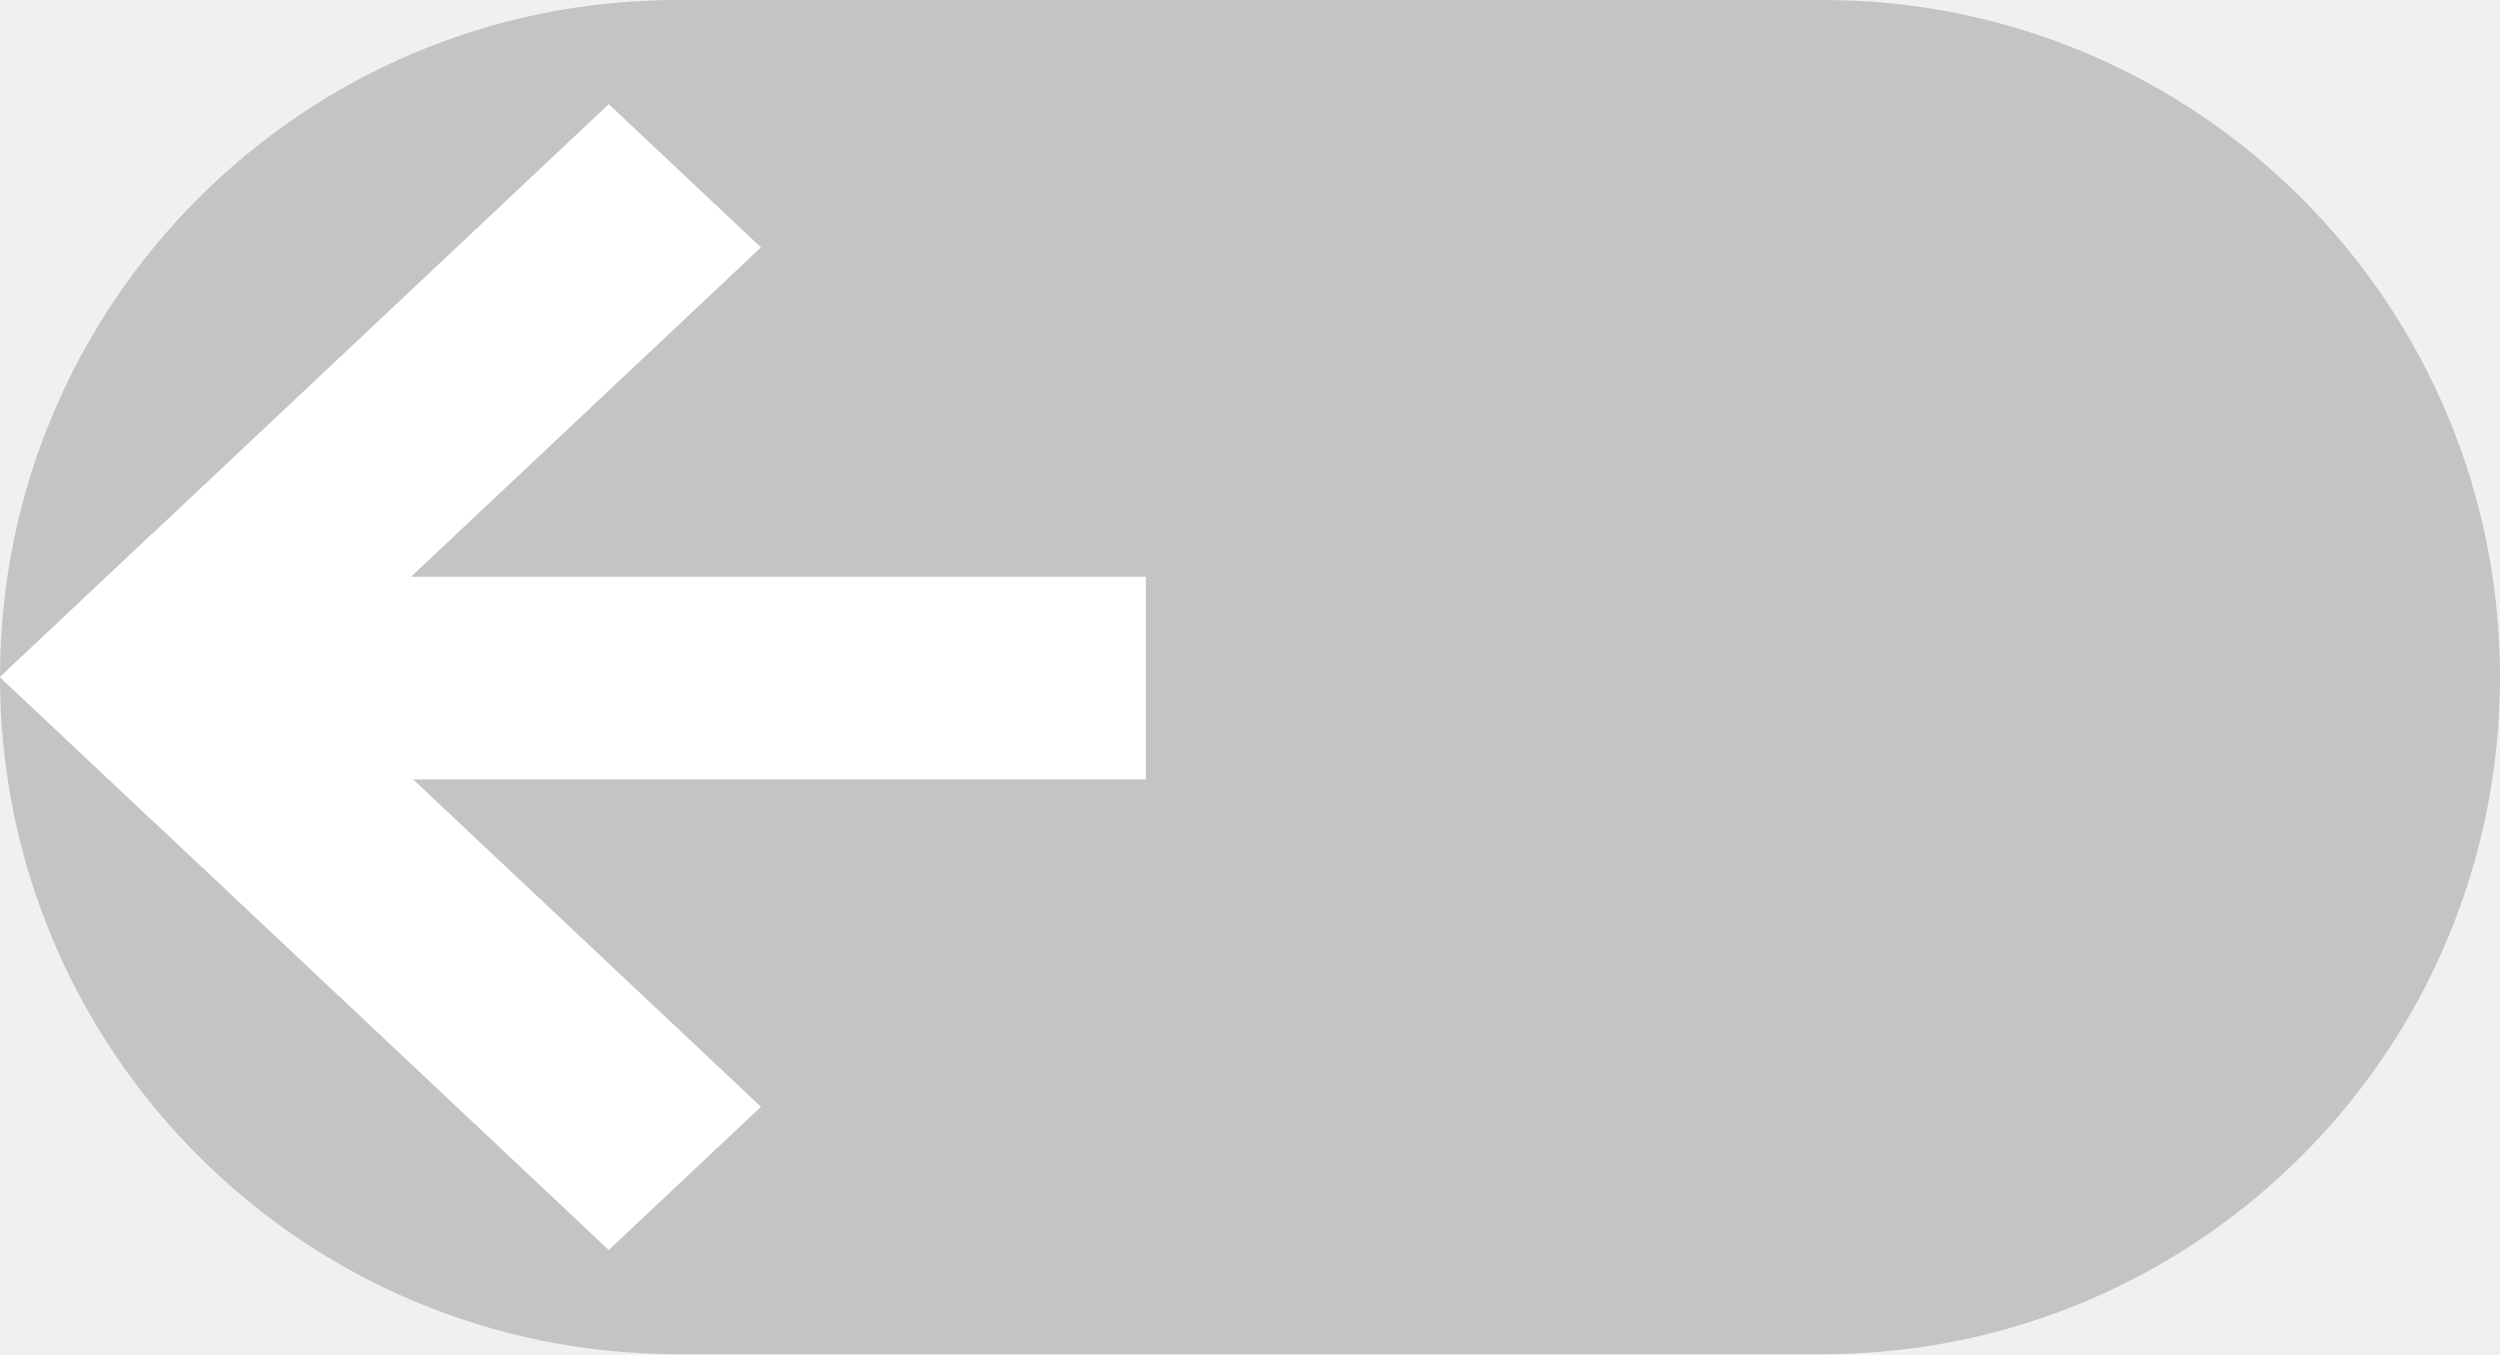
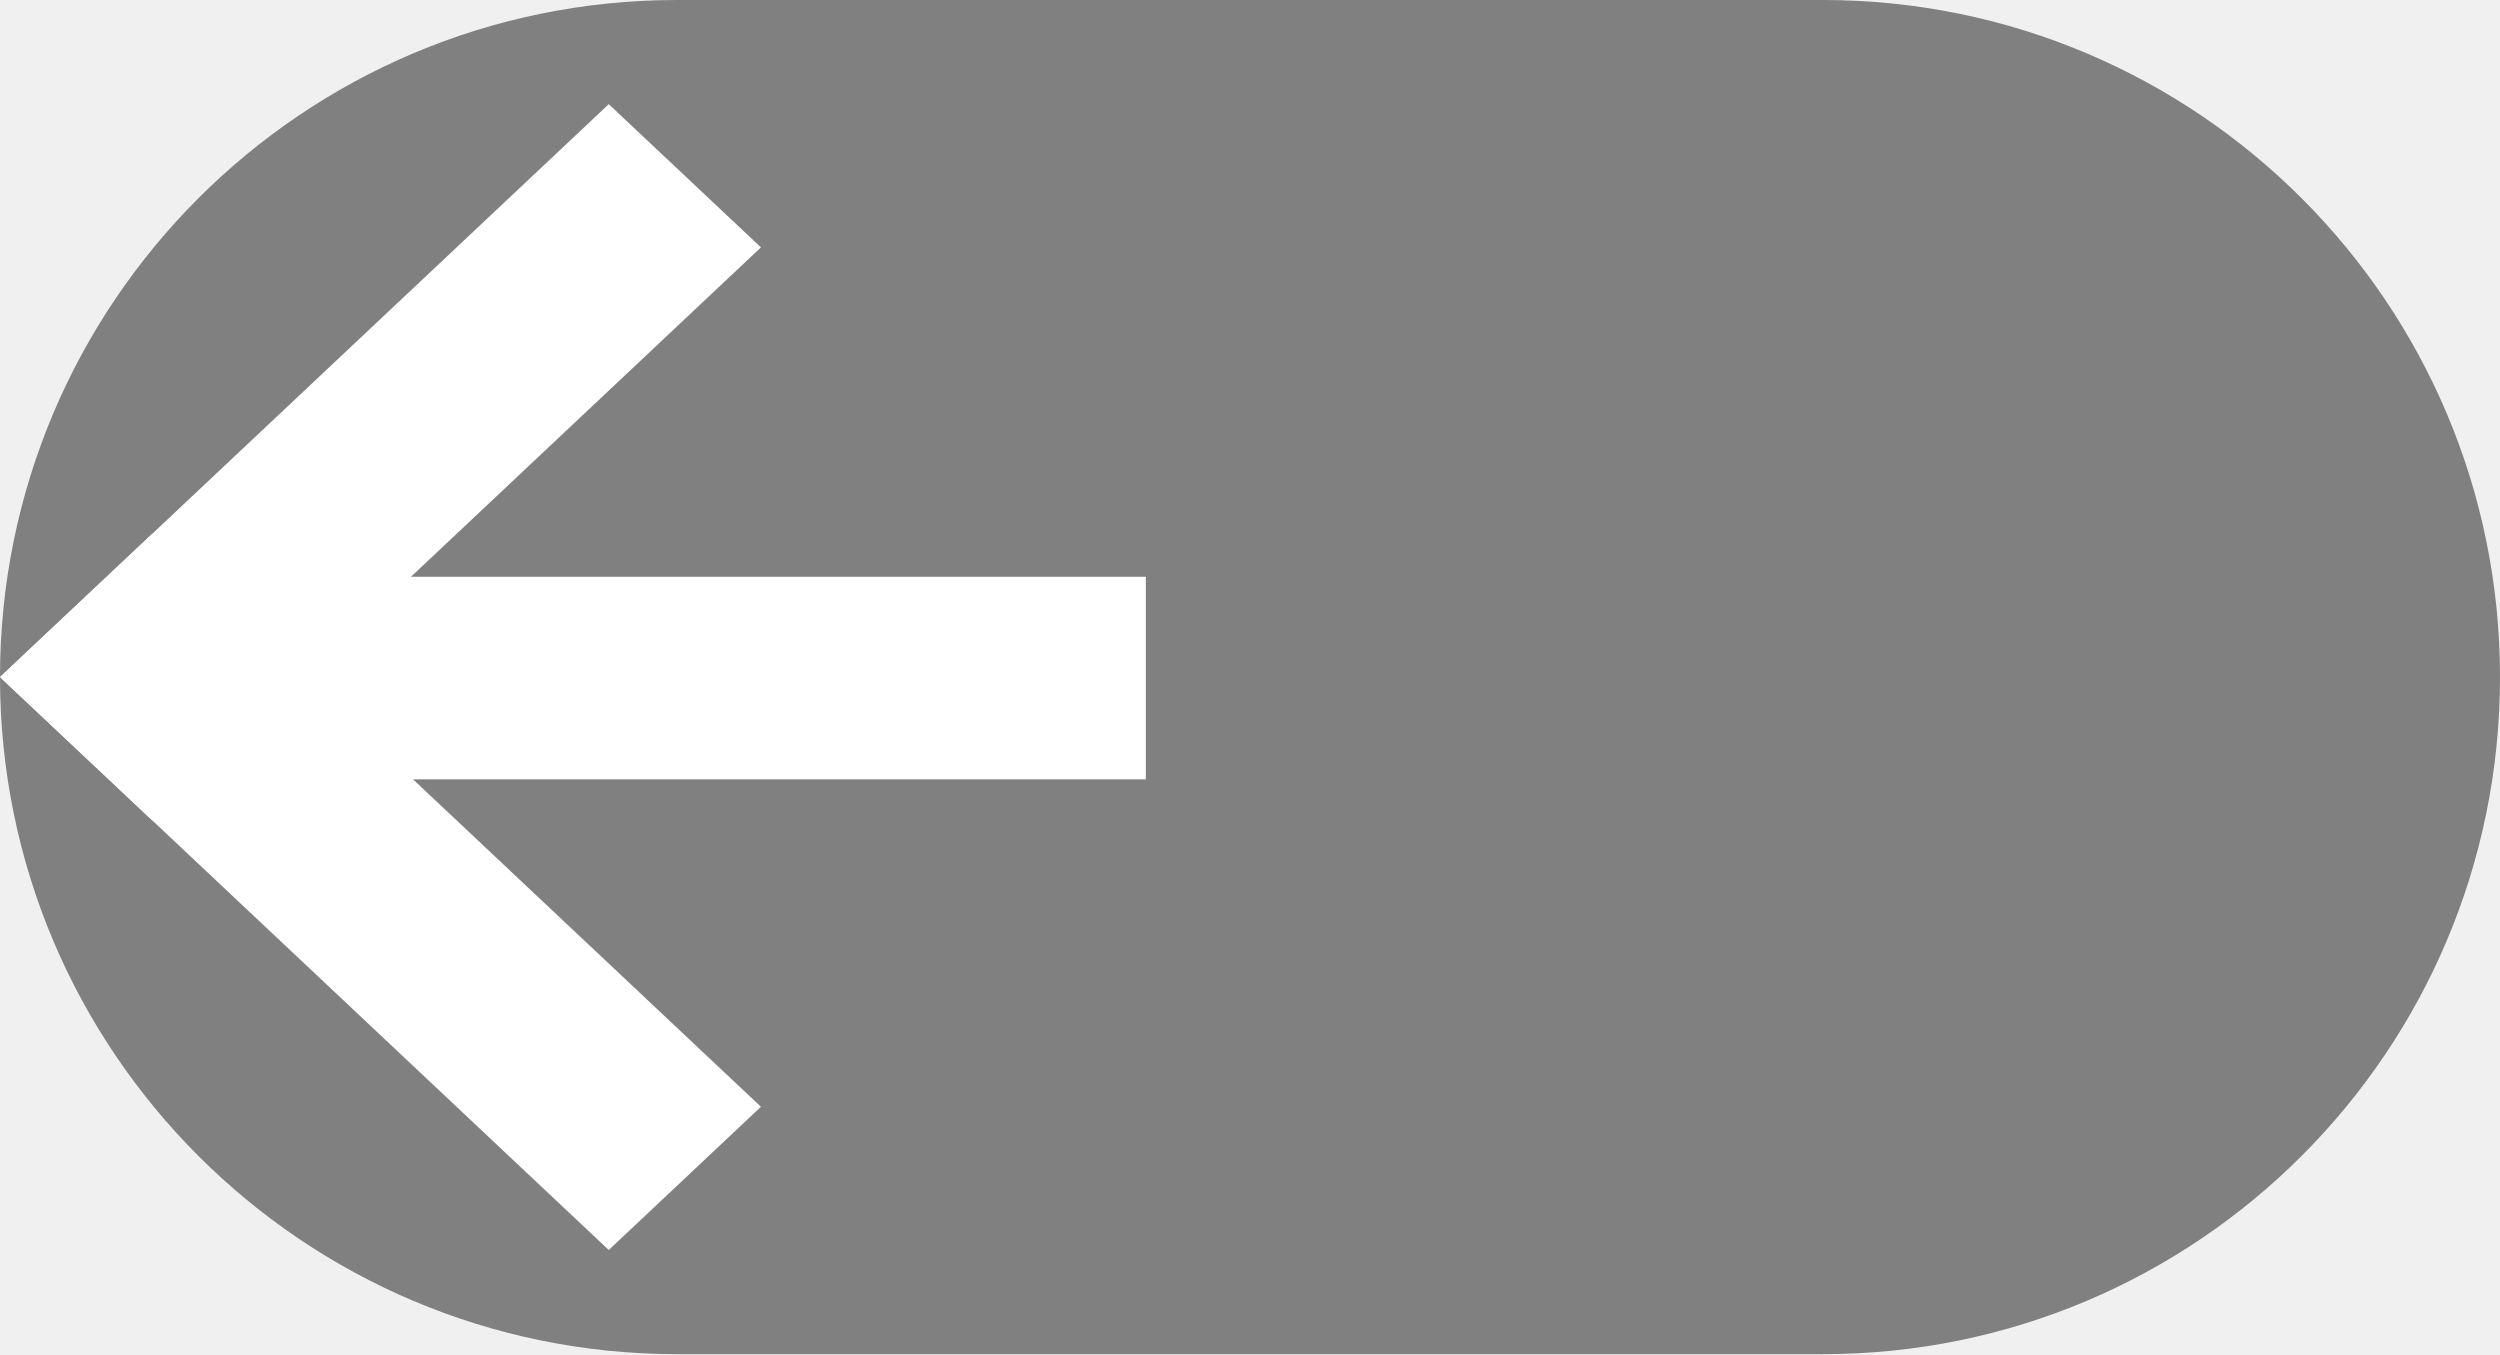
<svg xmlns="http://www.w3.org/2000/svg" width="24" height="13" viewBox="0 0 24 13" fill="none">
-   <rect width="24" height="13" rx="6.5" transform="matrix(-1 0 0 1 24 0)" fill="#C4C4C4" />
+   <rect width="24" height="13" rx="6.5" transform="matrix(-1 0 0 1 24 0)" fill="#808080" />
  <path d="M5.844 1L0 6.5L1.461 7.875L7.305 2.375L5.844 1Z" fill="white" />
  <path d="M0 6.5L5.844 12L7.305 10.625L1.461 5.125L0 6.5Z" fill="white" />
  <path d="M11 5.537H2.735V7.482H11V5.537Z" fill="white" />
</svg>
